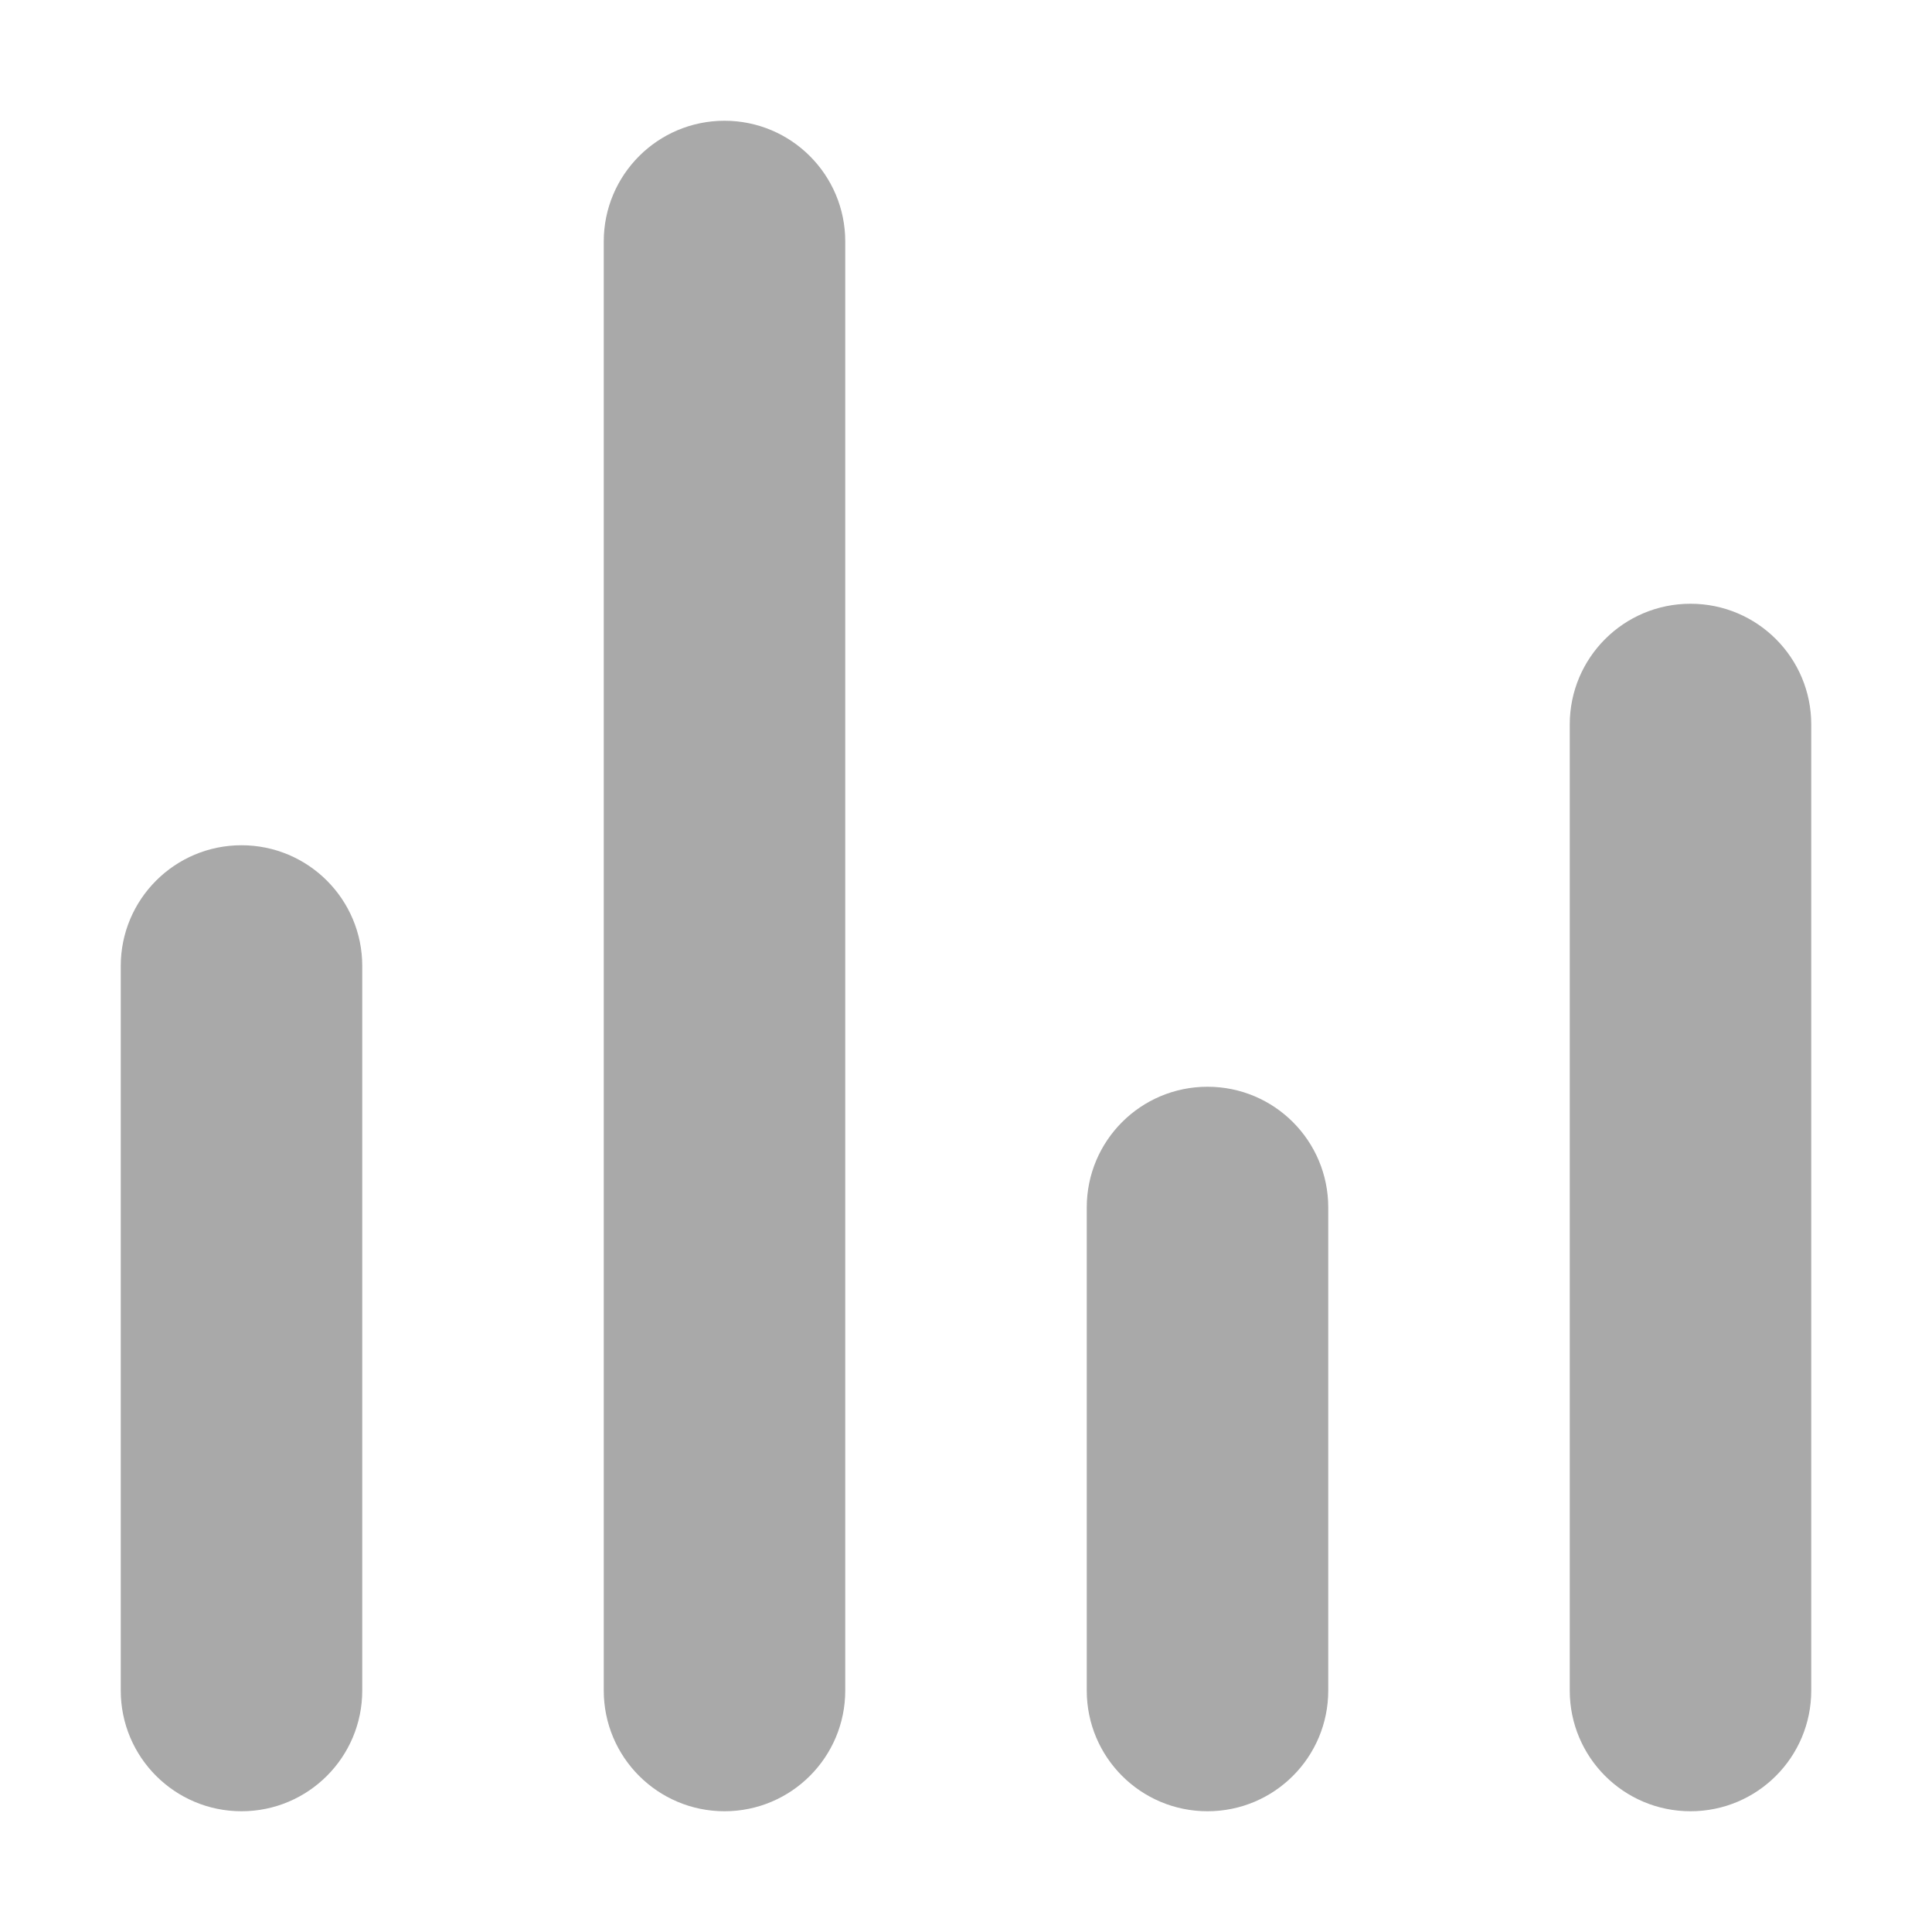
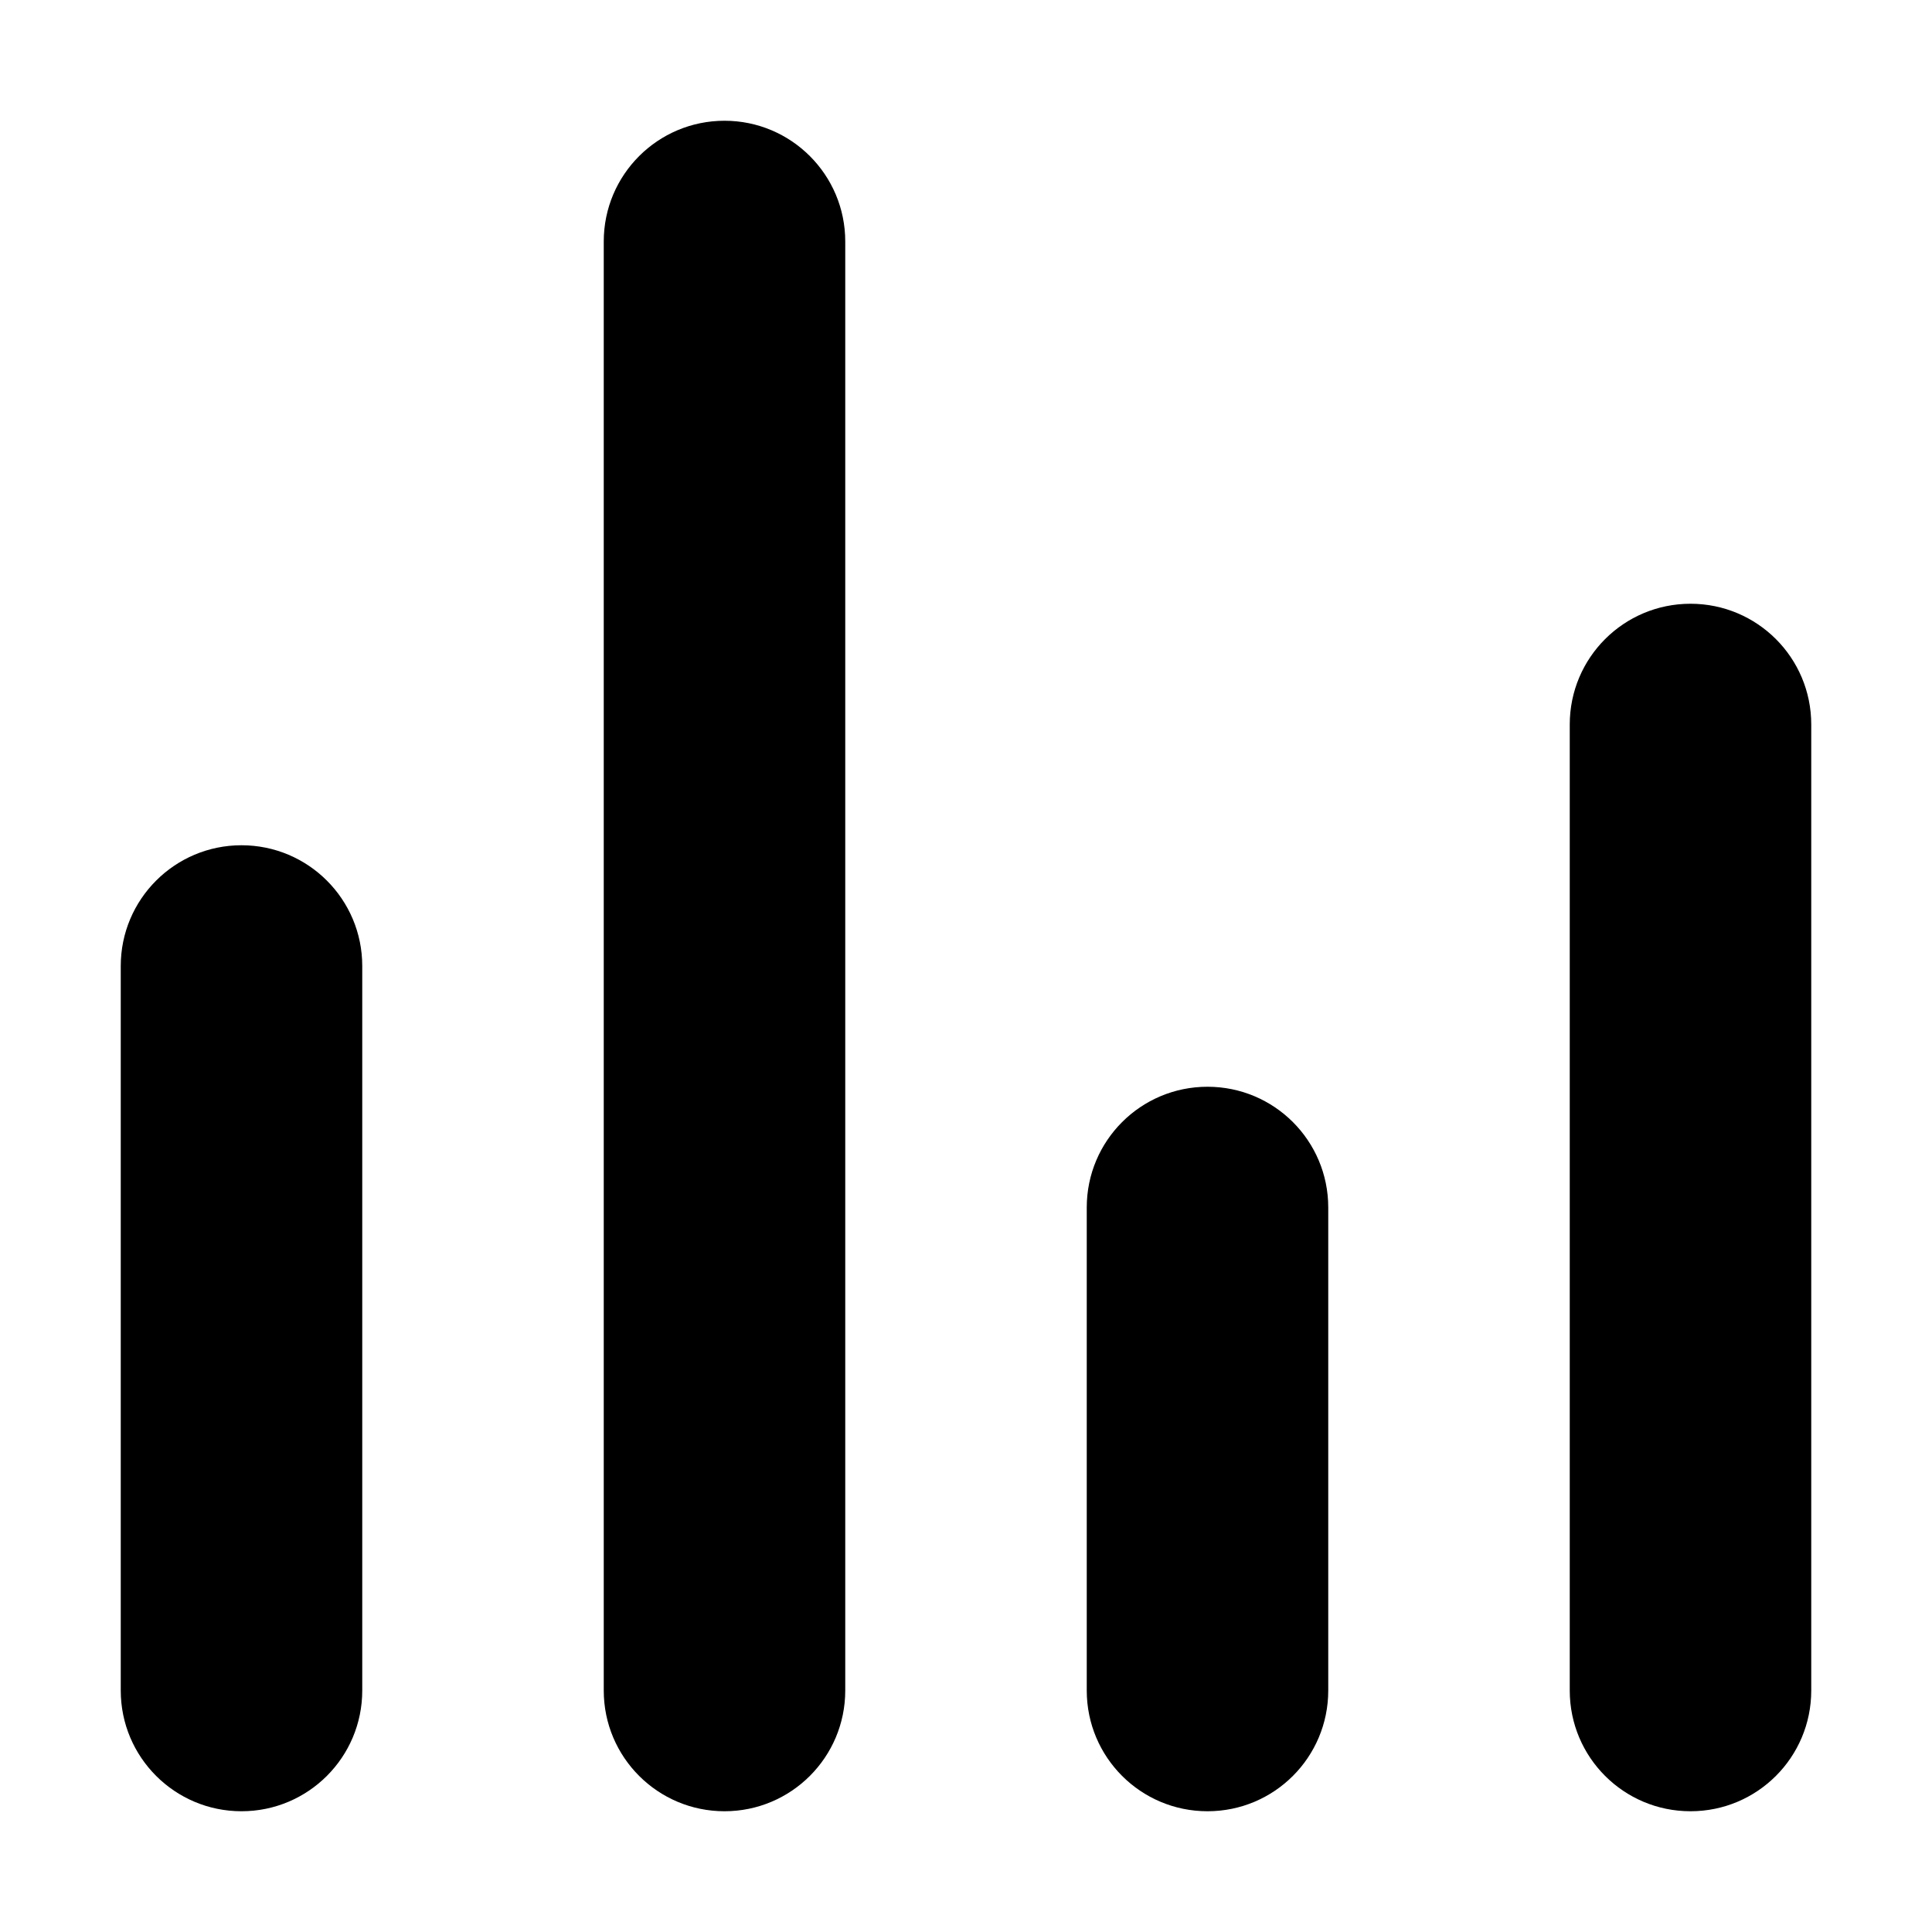
- <svg xmlns="http://www.w3.org/2000/svg" width="20" height="20" viewBox="0 0 20 20" fill="none">
-   <path d="M2.5 18.75C1.81 18.75 1.25 18.191 1.25 17.5V10C1.25 9.309 1.81 8.75 2.5 8.75C3.19 8.75 3.75 9.309 3.75 10V17.5C3.75 18.191 3.19 18.75 2.5 18.75Z" fill="#A9A9A9" />
-   <path d="M7.5 18.75C6.81 18.75 6.25 18.191 6.25 17.5V2.5C6.25 1.809 6.81 1.25 7.5 1.25C8.19 1.25 8.75 1.809 8.75 2.5V17.5C8.75 18.191 8.19 18.75 7.5 18.75Z" fill="#A9A9A9" />
-   <path d="M12.5 18.75C11.809 18.75 11.25 18.191 11.25 17.5V12.5C11.25 11.809 11.809 11.25 12.5 11.25C13.191 11.25 13.75 11.809 13.75 12.5V17.5C13.75 18.191 13.191 18.75 12.5 18.75Z" fill="#A9A9A9" />
-   <path d="M17.5 18.75C16.809 18.75 16.25 18.191 16.25 17.5V7.5C16.25 6.809 16.809 6.25 17.5 6.25C18.191 6.25 18.75 6.809 18.75 7.5V17.5C18.75 18.191 18.191 18.75 17.5 18.75Z" fill="#A9A9A9" />
+ <svg xmlns="http://www.w3.org/2000/svg" width="20" height="20" viewBox="0 0 20 20">
+   <path d="M2.5 18.75C1.81 18.75 1.25 18.191 1.25 17.5V10C1.25 9.309 1.81 8.75 2.5 8.75C3.19 8.75 3.75 9.309 3.75 10V17.5C3.75 18.191 3.19 18.75 2.5 18.75Z" fill="currentColor" />
+   <path d="M7.5 18.75C6.81 18.75 6.25 18.191 6.25 17.5V2.5C6.25 1.809 6.81 1.25 7.5 1.25C8.19 1.25 8.75 1.809 8.75 2.5V17.5C8.75 18.191 8.19 18.75 7.5 18.75Z" fill="currentColor" />
+   <path d="M12.5 18.75C11.809 18.75 11.25 18.191 11.25 17.5V12.5C11.25 11.809 11.809 11.25 12.5 11.25C13.191 11.25 13.75 11.809 13.75 12.5V17.5C13.75 18.191 13.191 18.75 12.5 18.75Z" fill="currentColor" />
+   <path d="M17.5 18.75C16.809 18.75 16.25 18.191 16.25 17.5V7.5C16.25 6.809 16.809 6.25 17.5 6.25C18.191 6.25 18.75 6.809 18.75 7.5V17.5C18.75 18.191 18.191 18.75 17.5 18.75Z" fill="currentColor" />
</svg>
